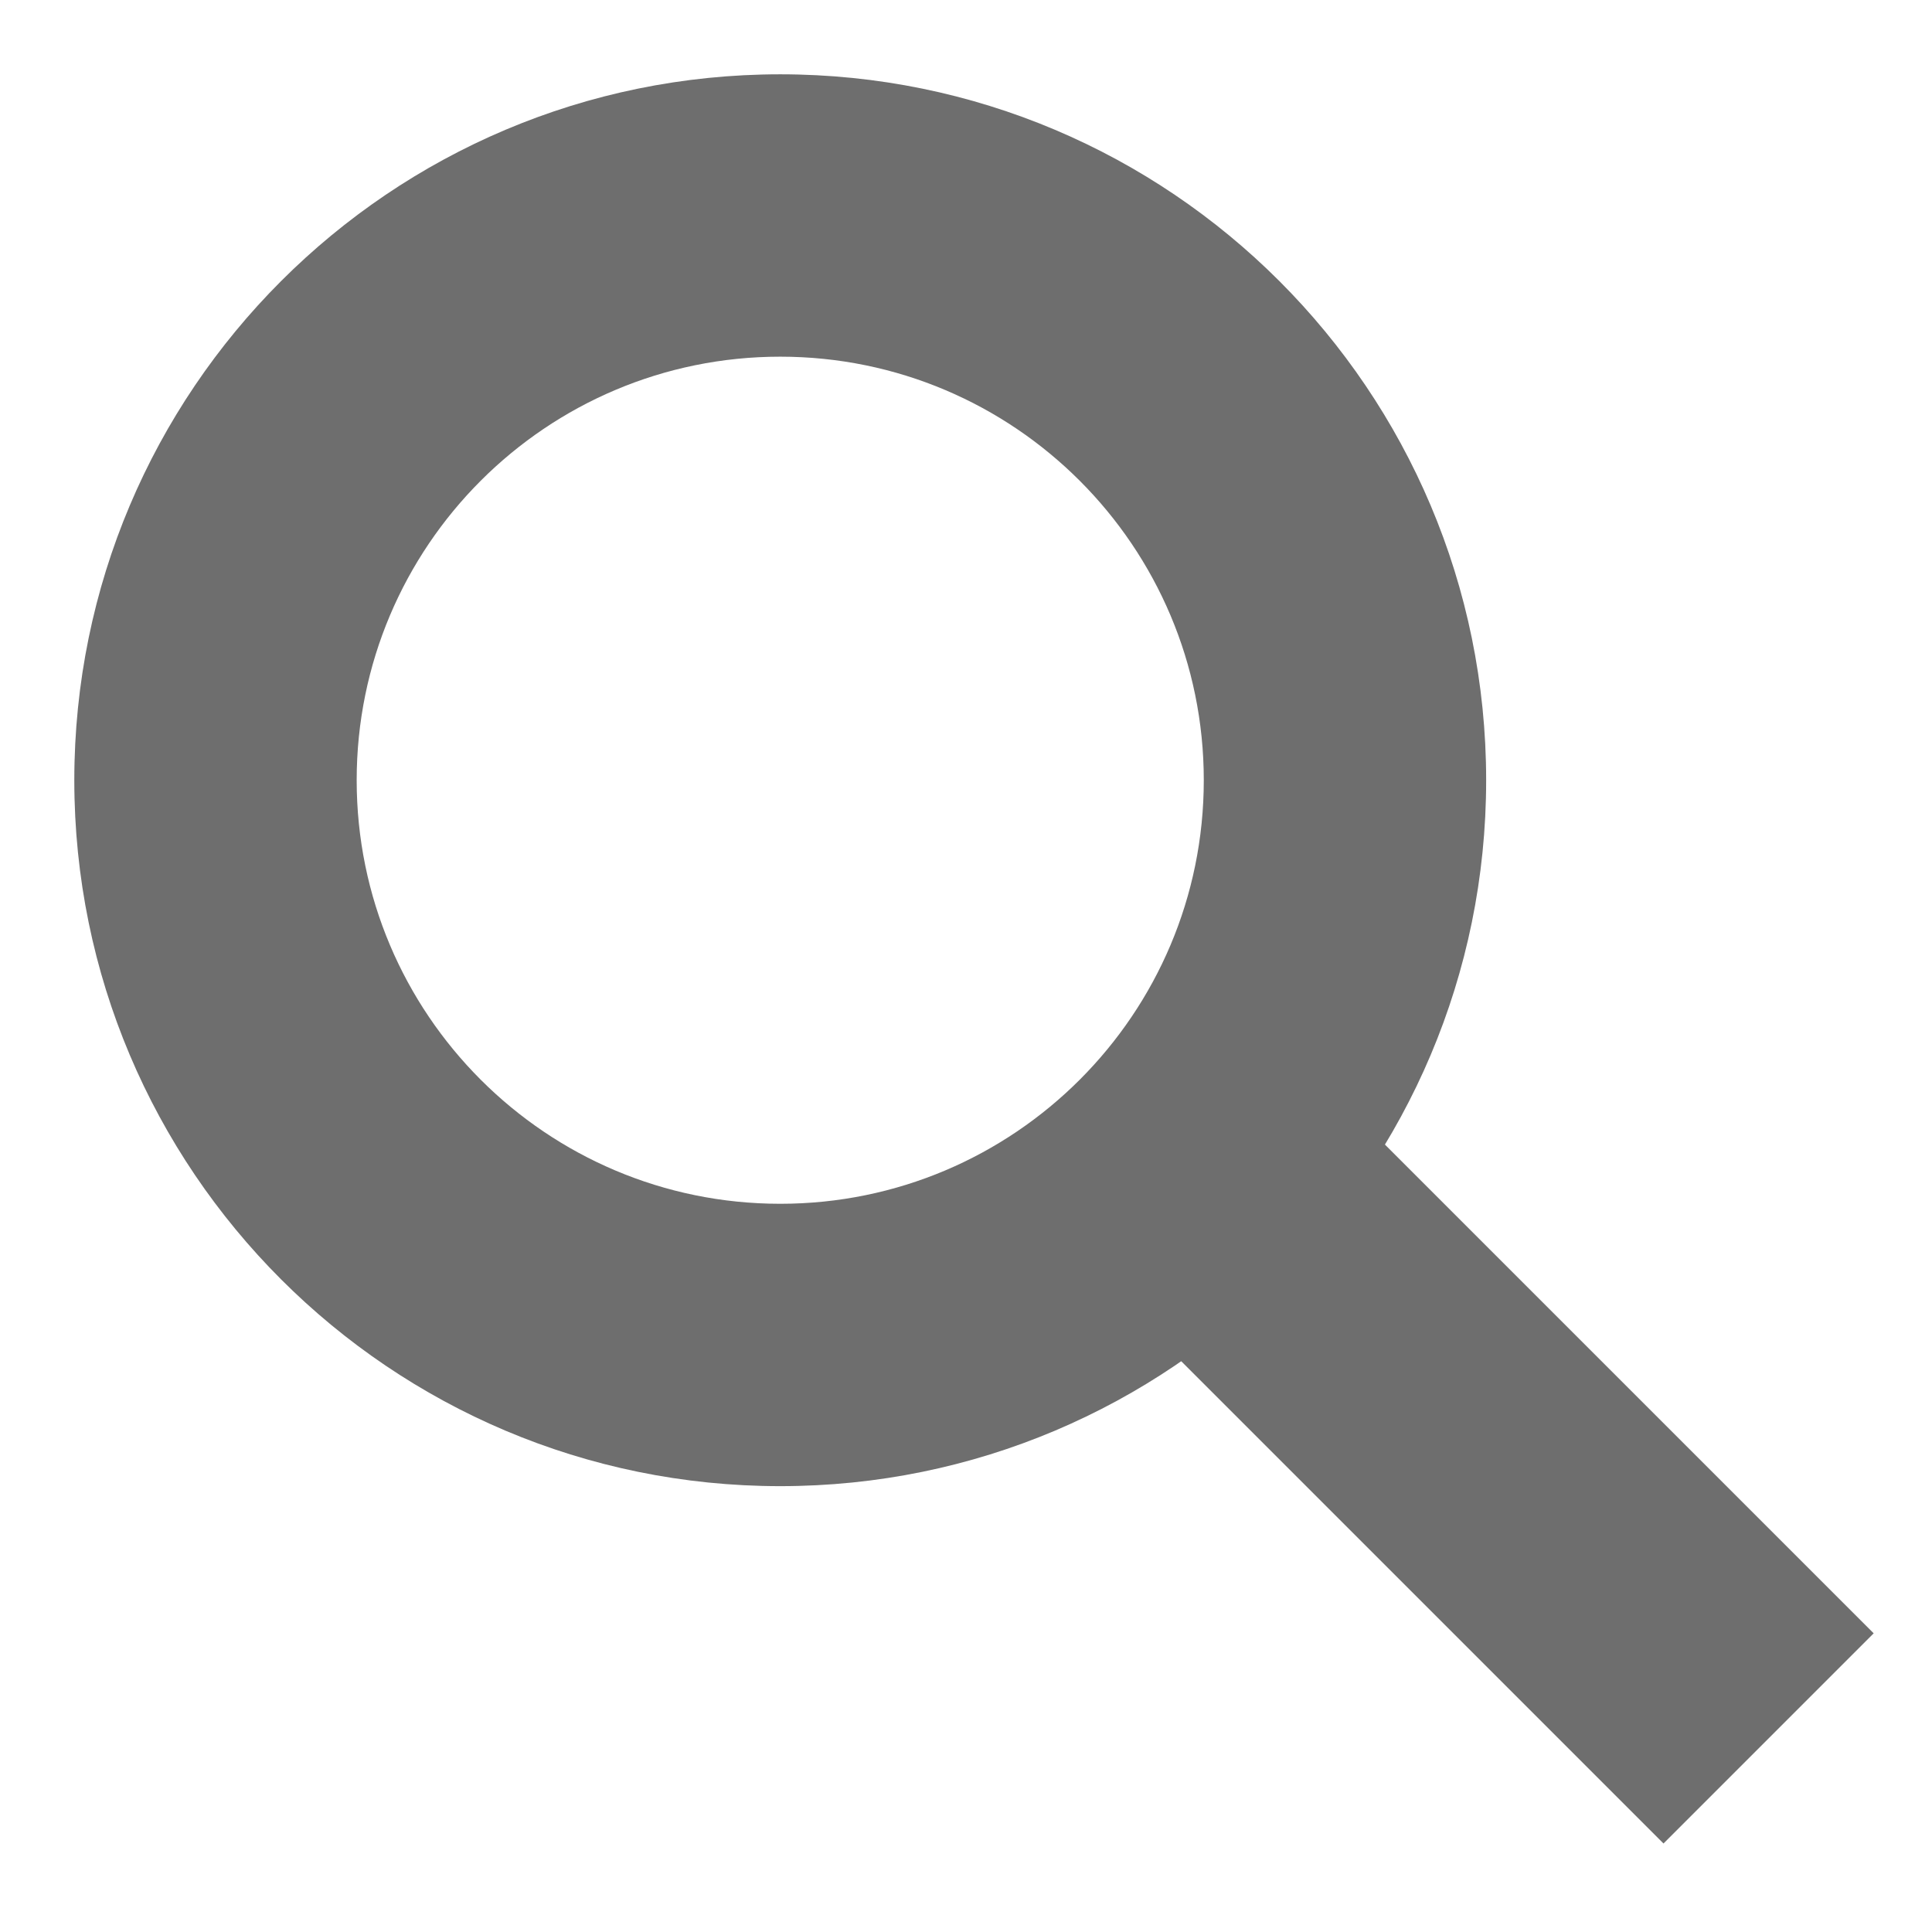
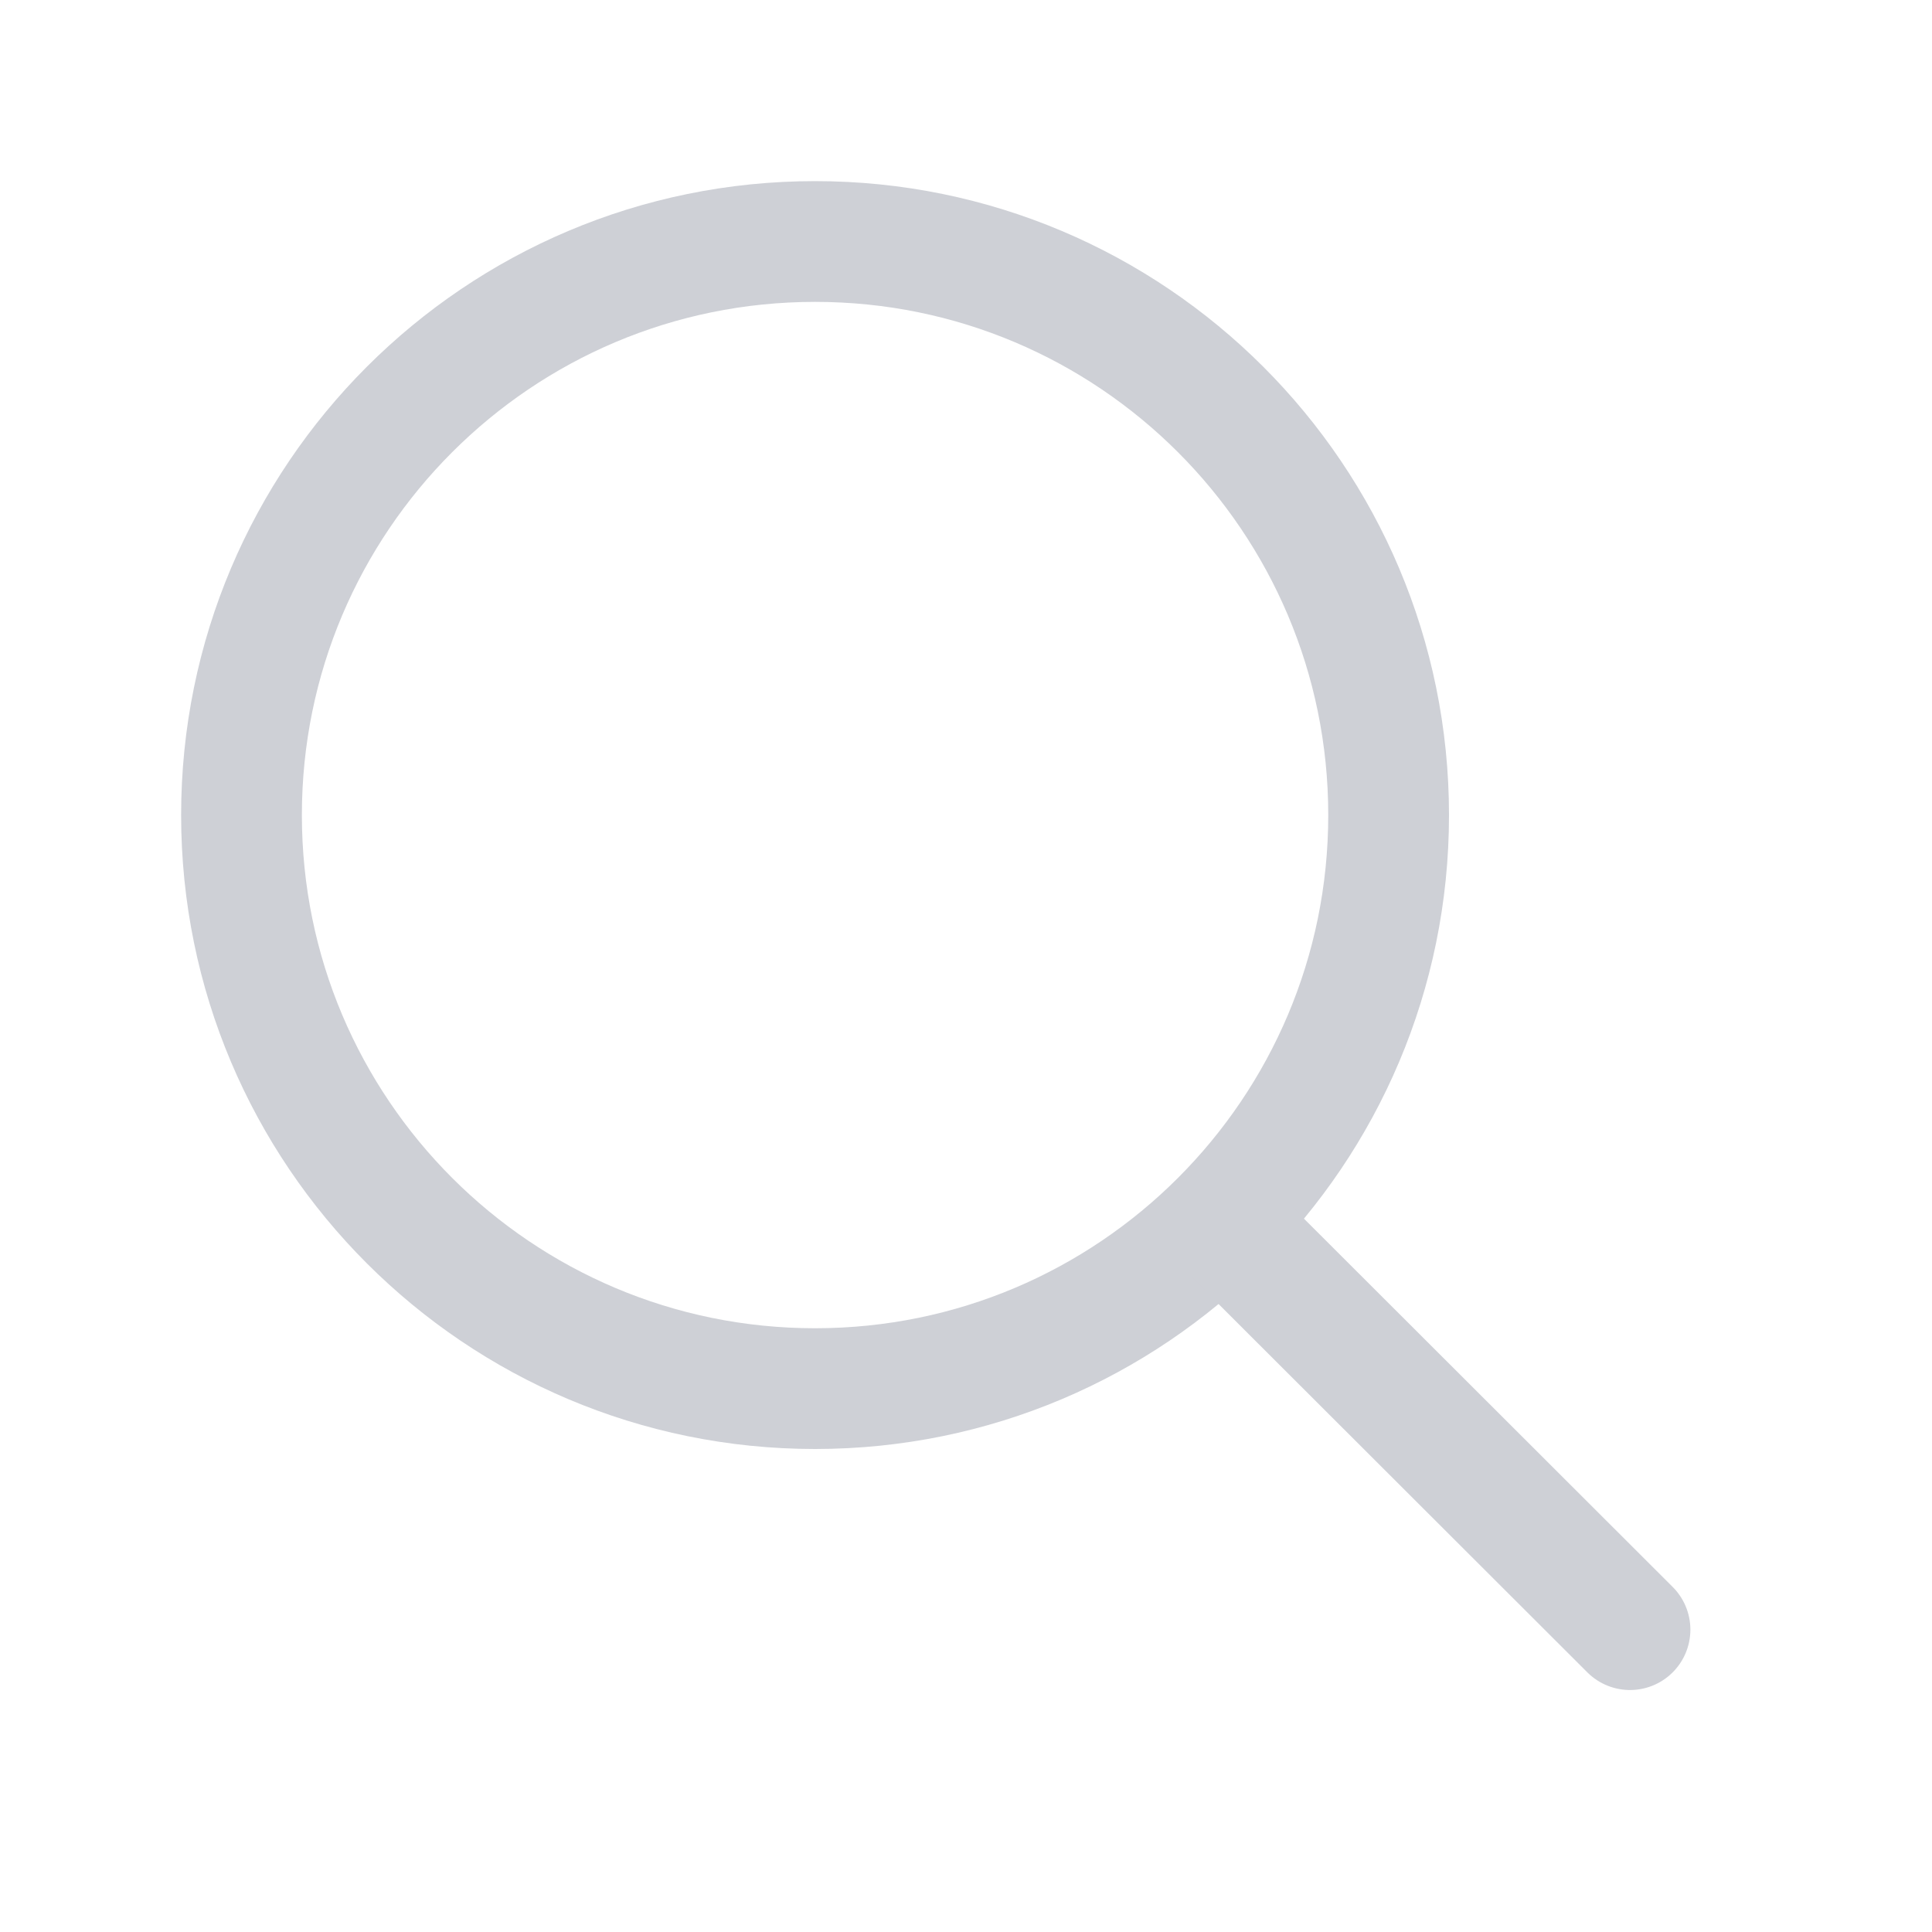
- <svg xmlns="http://www.w3.org/2000/svg" width="13" height="13" viewBox="0 0 13 13">
-   <g fill="#6E6E6E" fill-rule="evenodd">
-     <rect width="2" height="5.657" x="8.9" y="6.869" transform="rotate(-45 9.9 9.697)" />
-     <path d="M5.25,10 C2.627,10 0.5,7.873 0.5,5.25 C0.5,2.627 2.627,0.5 5.25,0.5 C7.873,0.5 10,2.627 10,5.25 C10,7.873 7.873,10 5.25,10 Z M5.25,8.1 C6.824,8.1 8.1,6.824 8.1,5.25 C8.1,3.676 6.824,2.4 5.25,2.4 C3.676,2.4 2.4,3.676 2.4,5.25 C2.4,6.824 3.676,8.1 5.25,8.1 Z" />
-   </g>
+ <svg xmlns="http://www.w3.org/2000/svg" width="16" height="16" viewBox="0 0 16 16" fill="none">
+   <circle cx="6.75" cy="6.75" r="4.75" stroke="#CED0D6" />
+   <path d="M10.199 10.2L13.499 13.496" stroke="#CED0D6" stroke-linecap="round" />
</svg>
